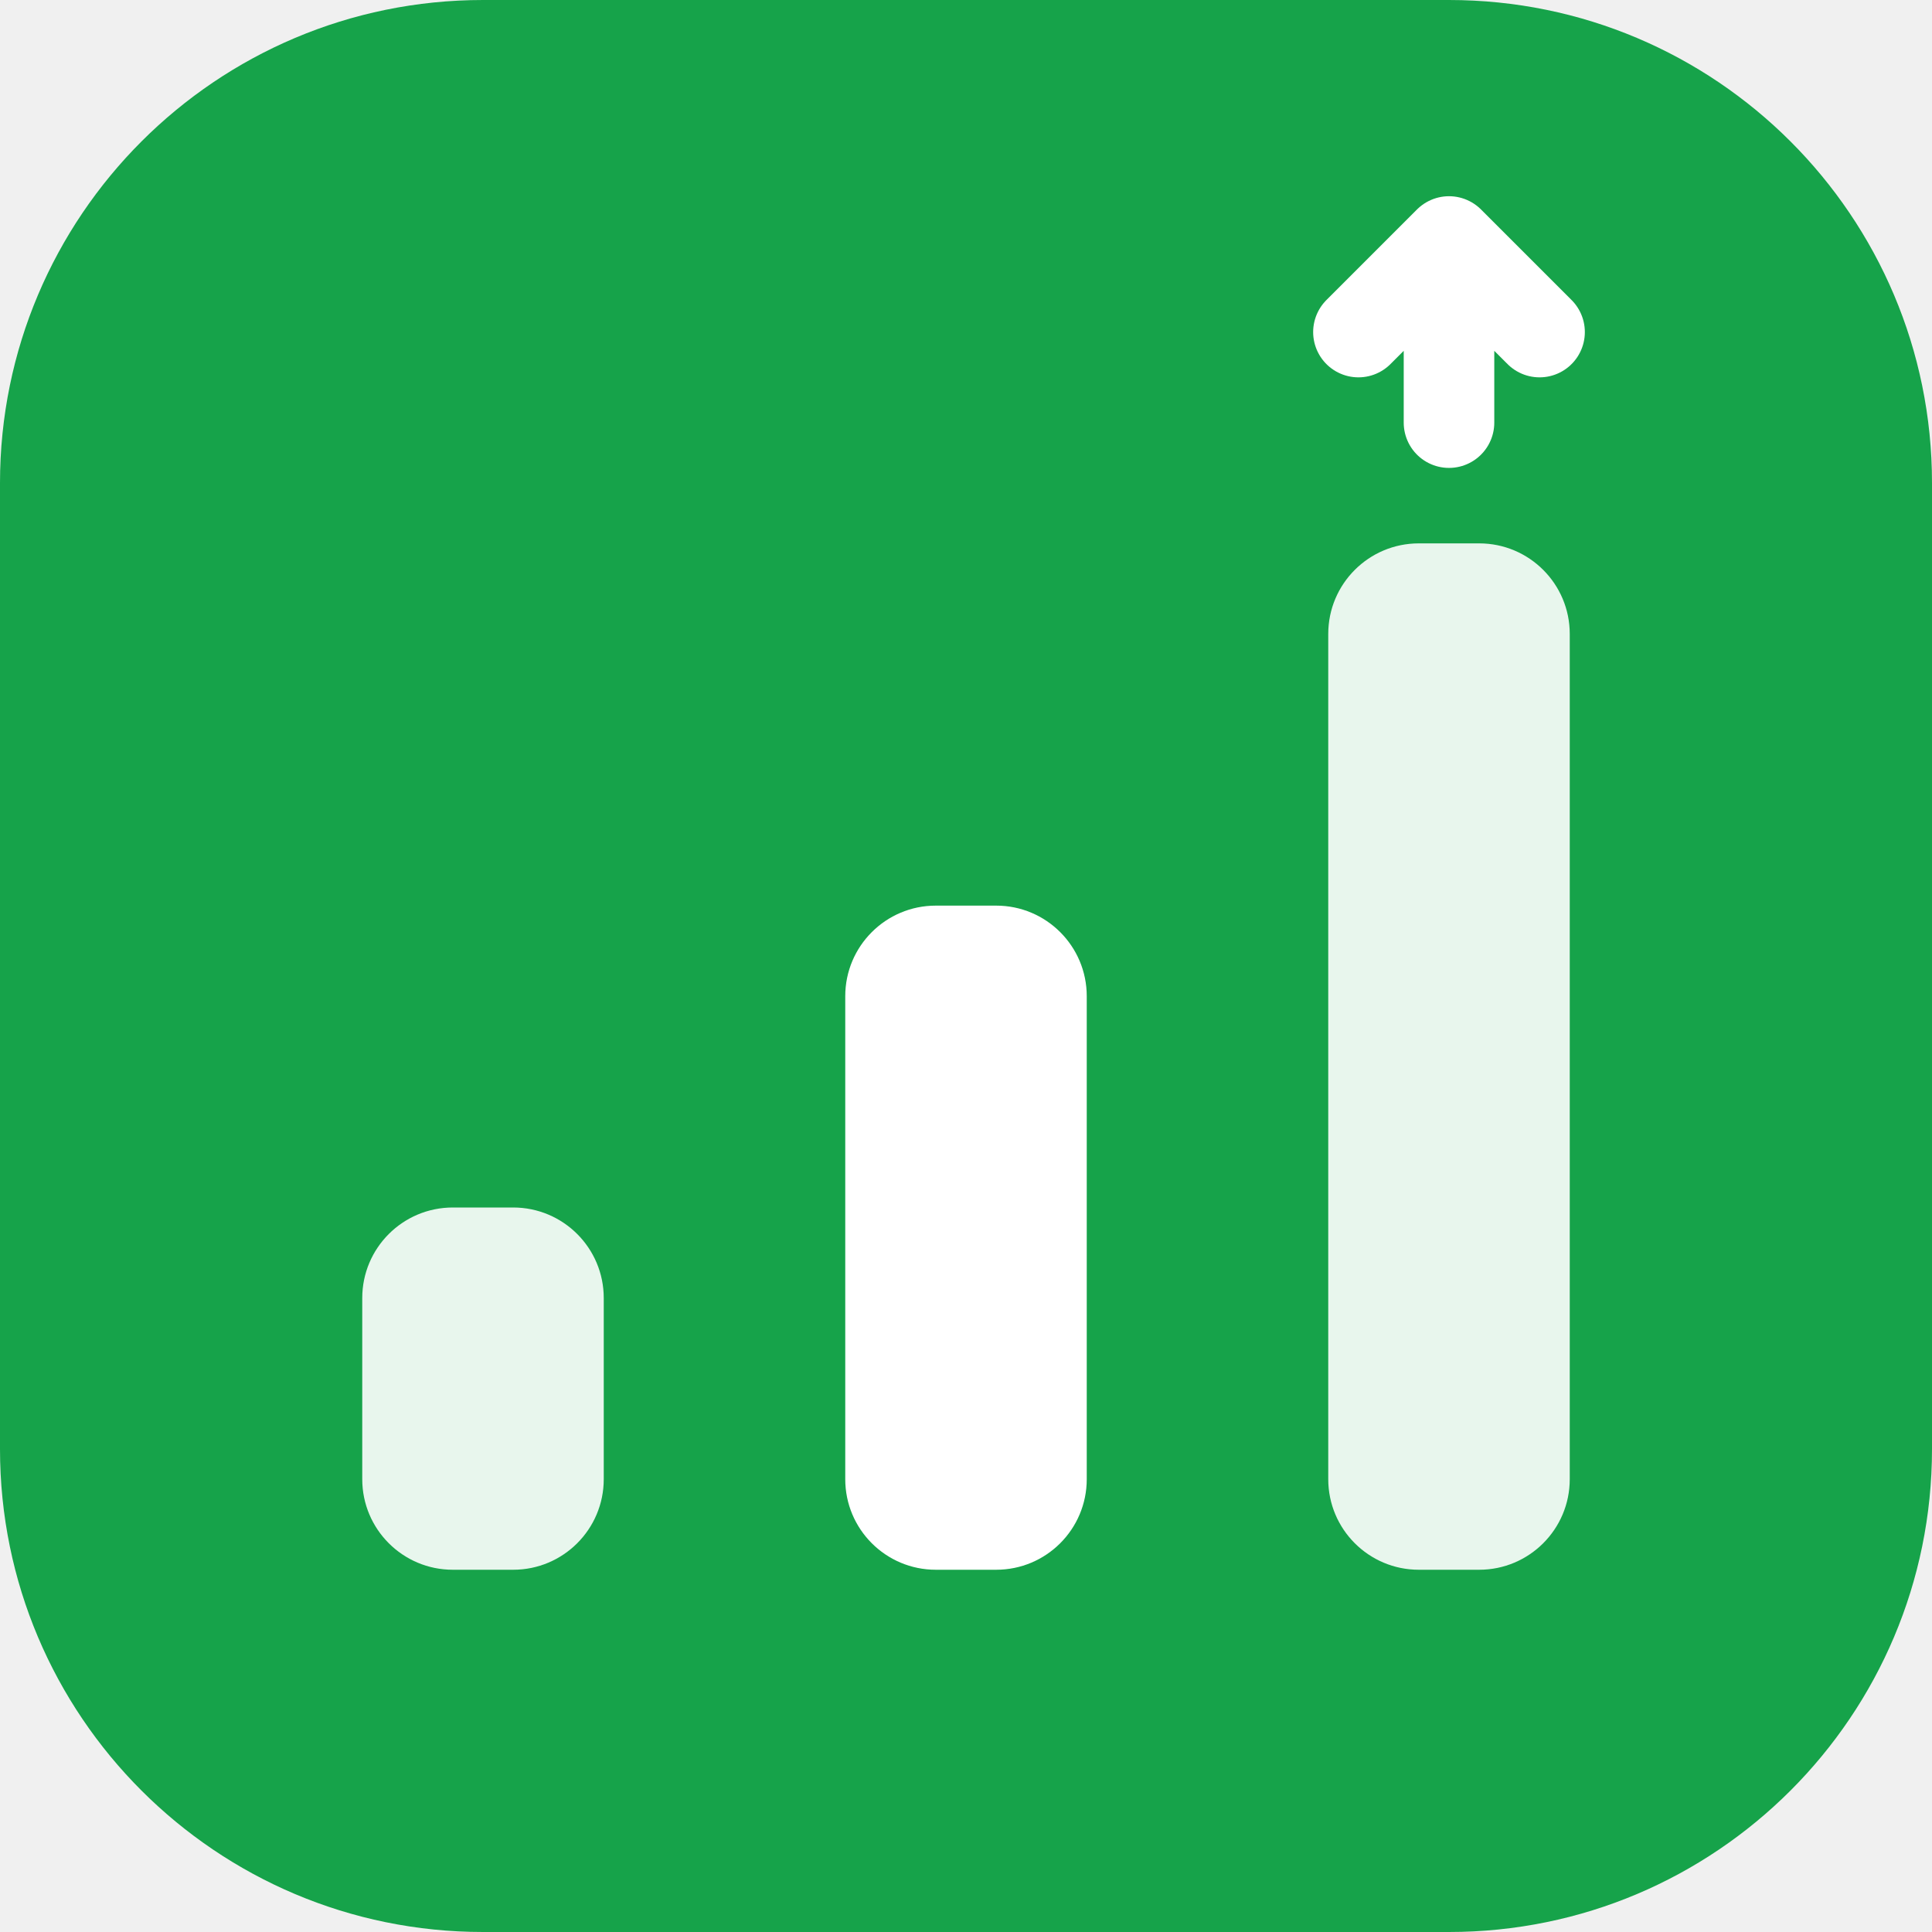
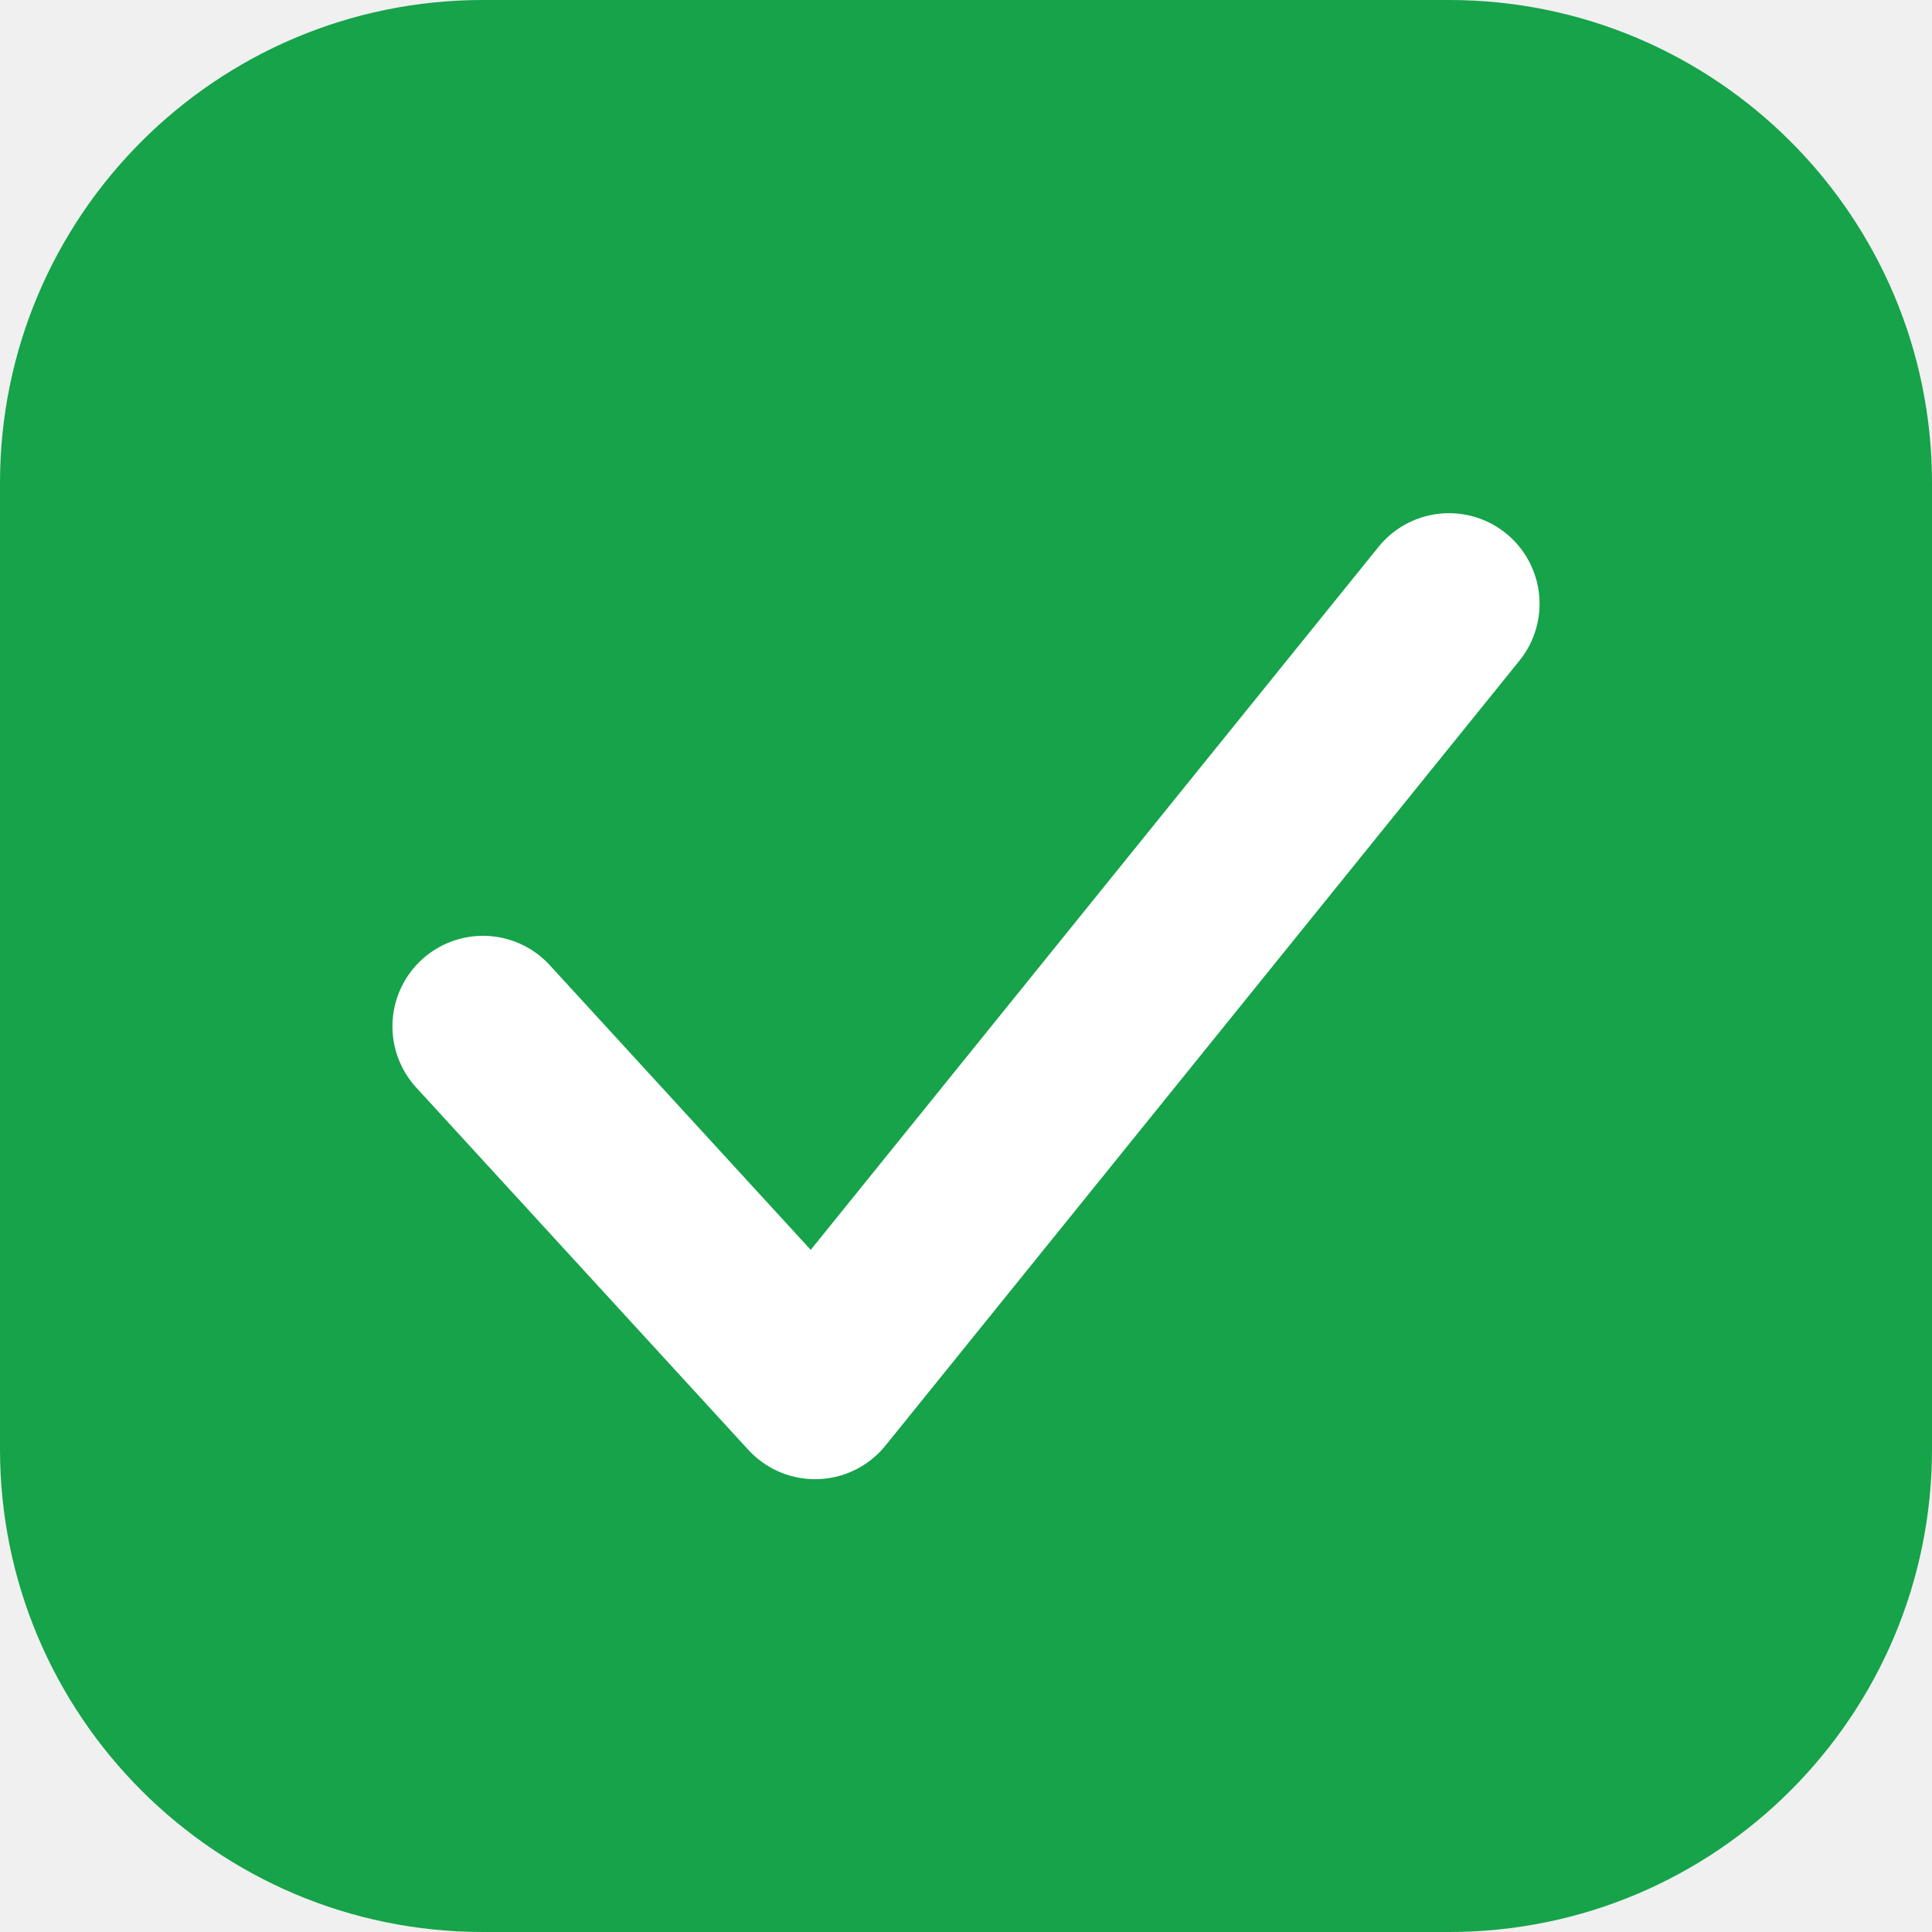
<svg xmlns="http://www.w3.org/2000/svg" viewBox="0 0 32 32">
  <rect width="32" height="32" rx="8" fill="#16a34a" />
-   <rect x="6" y="20" width="4" height="6" rx="1.5" fill="white" opacity="0.9" />
-   <rect x="14" y="15" width="4" height="11" rx="1.5" fill="white" />
-   <rect x="22" y="9" width="4" height="17" rx="1.5" fill="white" opacity="0.9" />
-   <path d="M24 7 L24 4 M22.5 5.5 L24 4 L25.5 5.5" stroke="white" stroke-width="1.5" stroke-linecap="round" stroke-linejoin="round" fill="none" />
+   <path d="M8 17 L13.5 23 L24 10" stroke="white" stroke-width="3" stroke-linecap="round" stroke-linejoin="round" fill="none" />
</svg>
